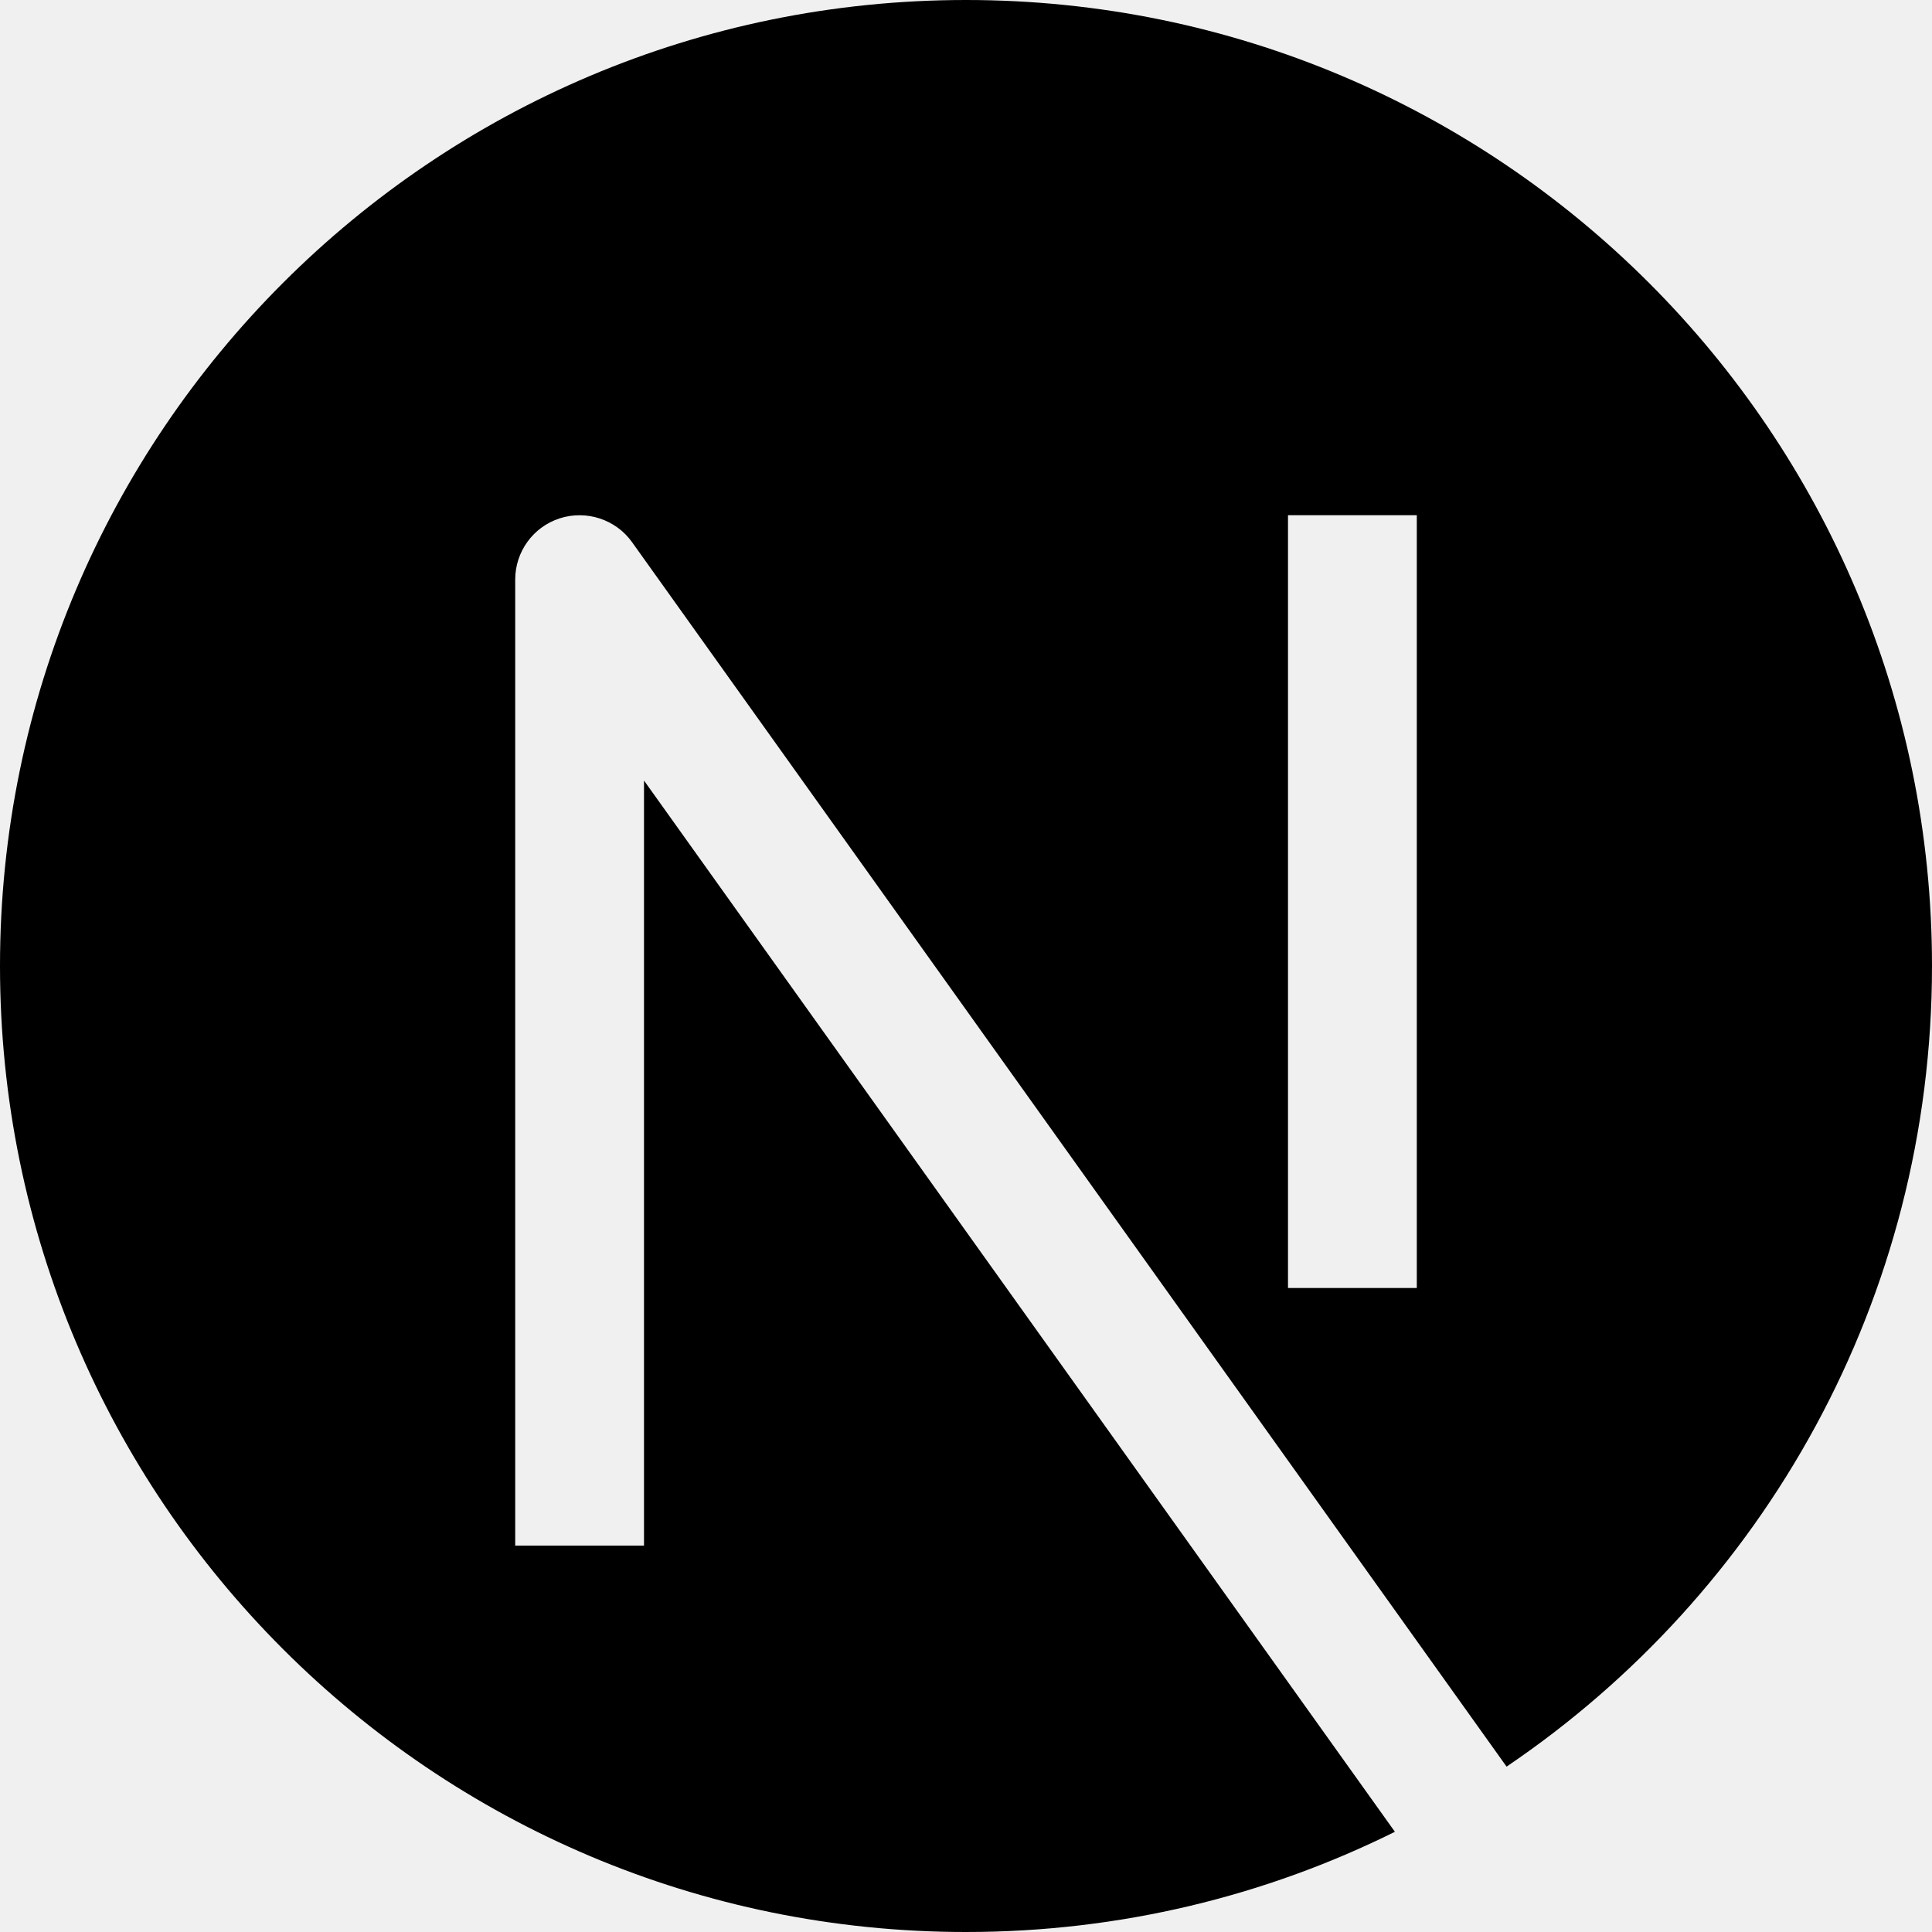
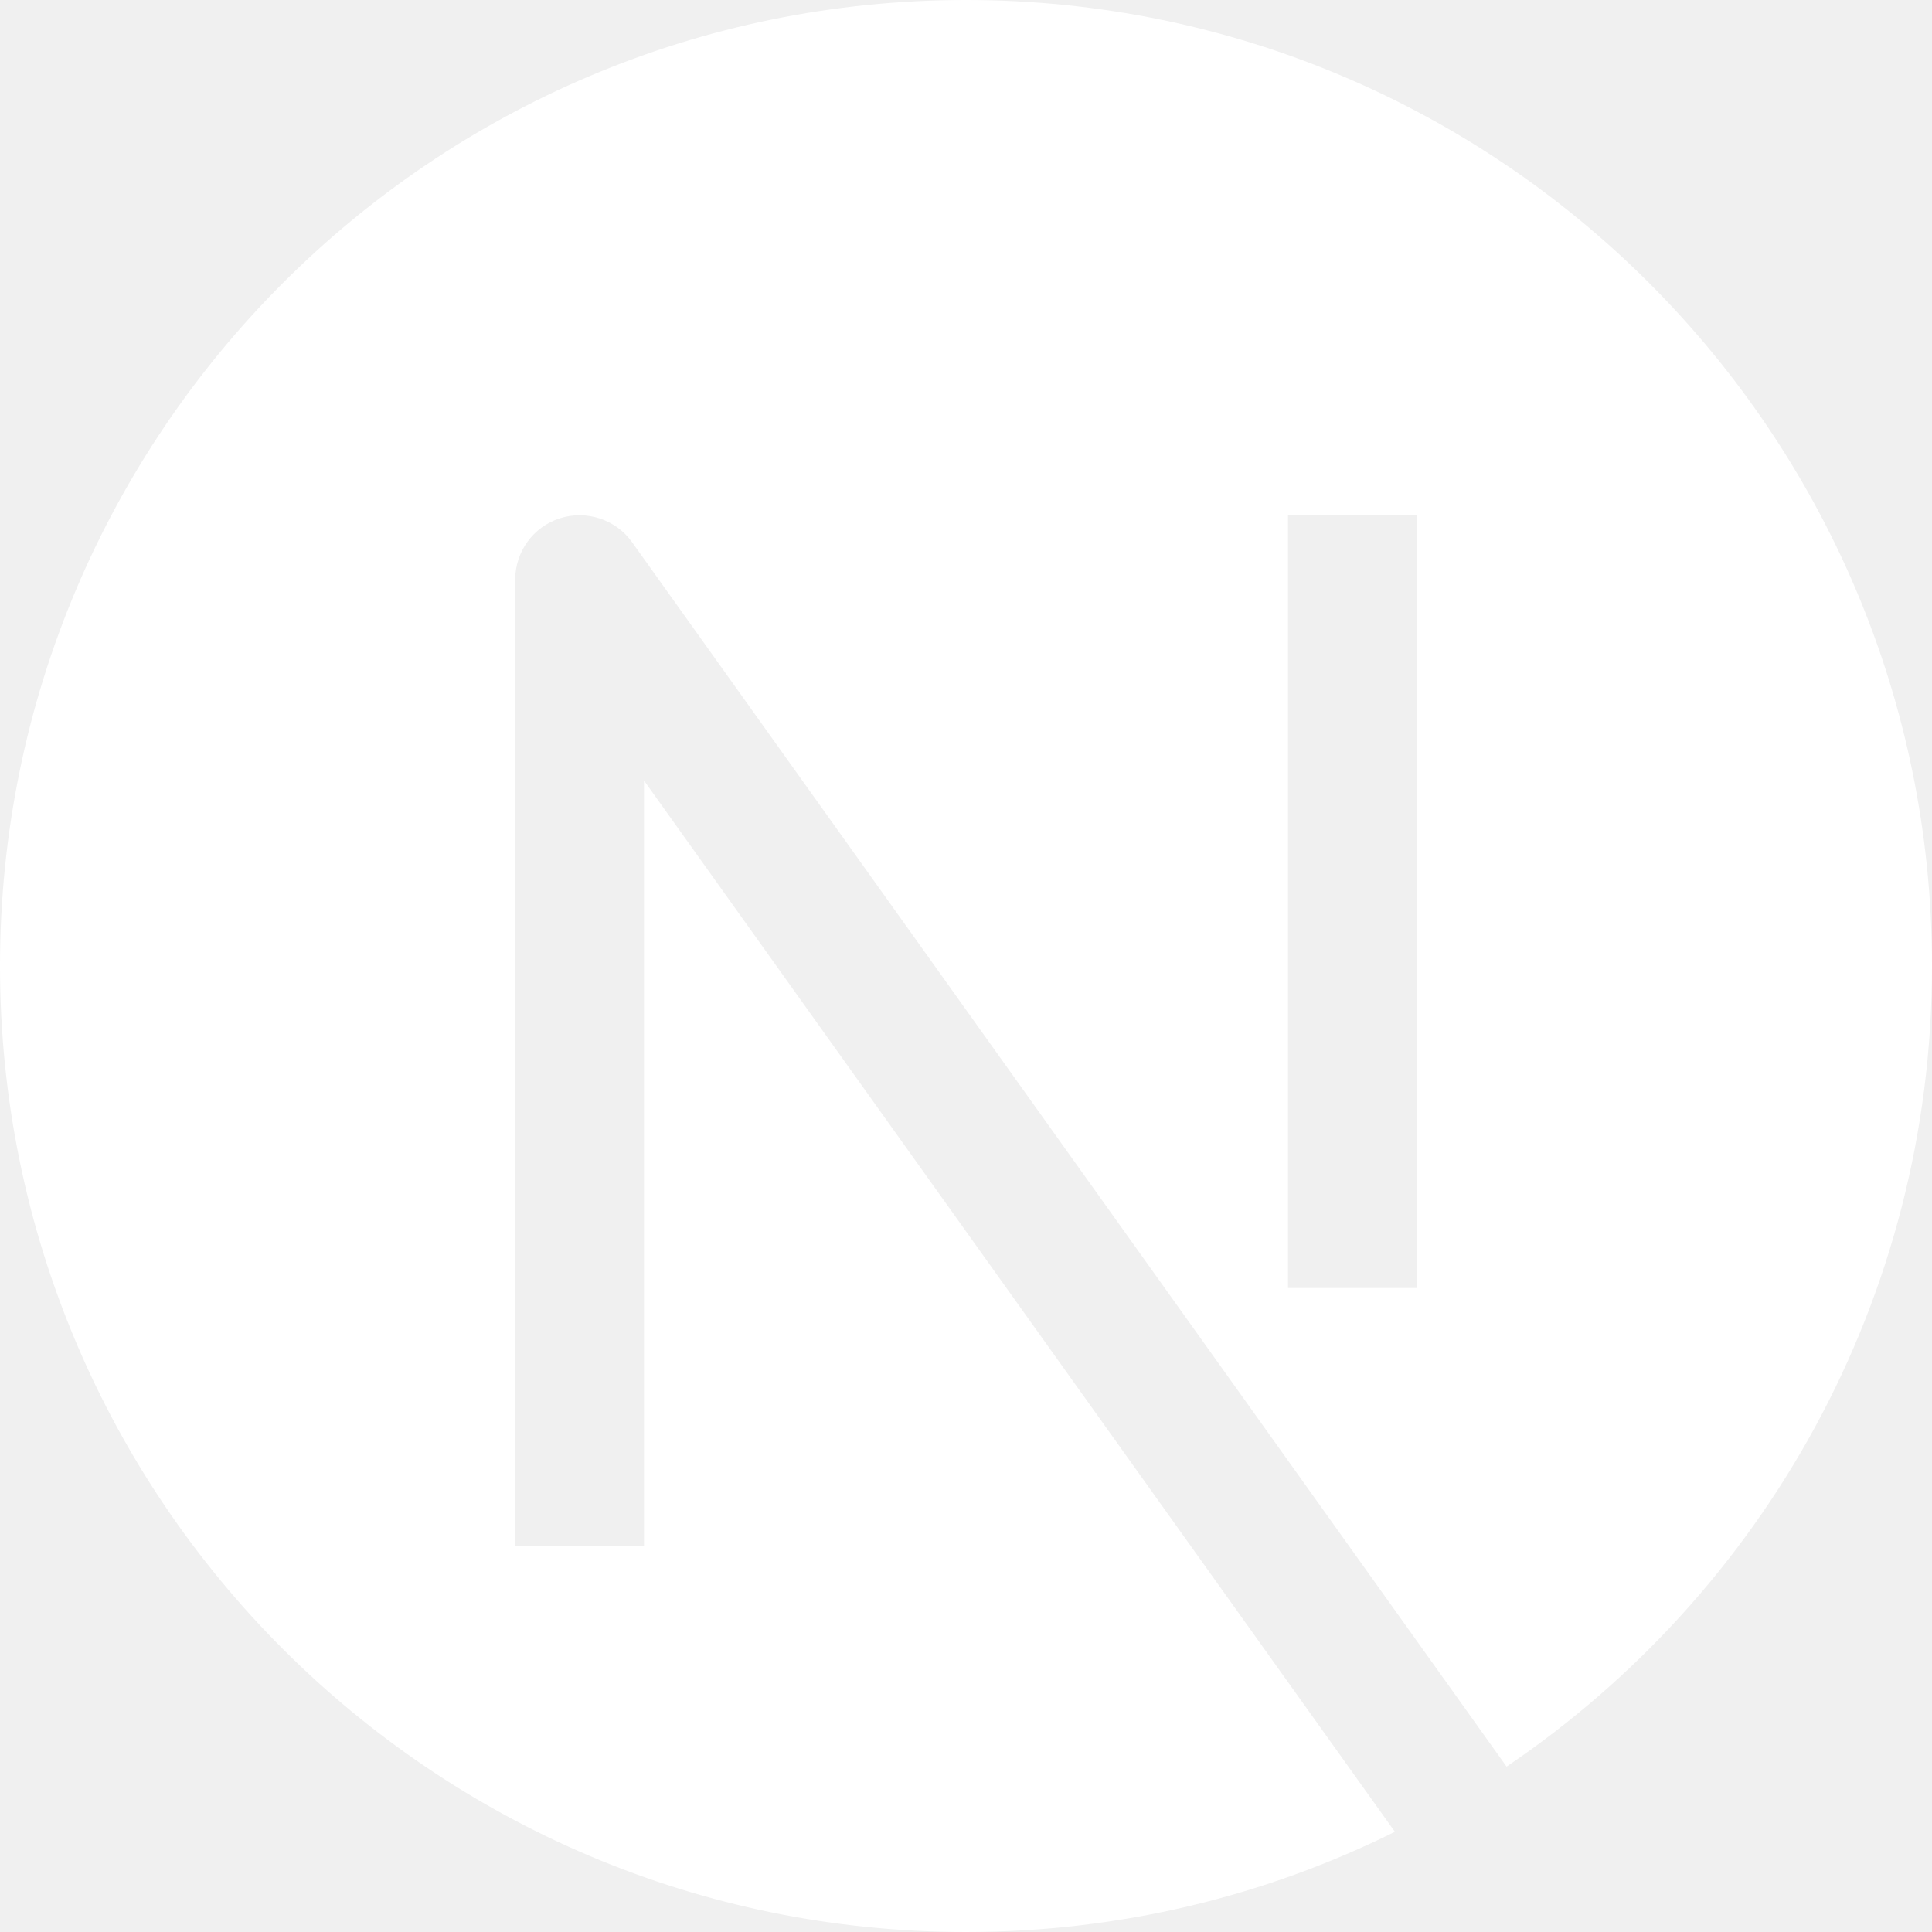
<svg xmlns="http://www.w3.org/2000/svg" width="800px" height="800px" viewBox="0 0 15 15" fill="none">
-   <path fill-rule="evenodd" clip-rule="evenodd" d="M0 7.5C0 3.358 3.358 0 7.5 0C11.642 0 15 3.358 15 7.5C15 10.087 13.69 12.368 11.697 13.716L4.907 4.209C4.781 4.033 4.554 3.958 4.347 4.024C4.14 4.09 4 4.283 4 4.5V12H5V6.06L10.83 14.222C9.827 14.72 8.696 15 7.5 15C3.358 15 0 11.642 0 7.5ZM10 10V4H11V10H10Z" fill="#000000" />
+   <path fill-rule="evenodd" clip-rule="evenodd" d="M0 7.5C0 3.358 3.358 0 7.5 0C11.642 0 15 3.358 15 7.5C15 10.087 13.69 12.368 11.697 13.716L4.907 4.209C4.781 4.033 4.554 3.958 4.347 4.024C4.14 4.09 4 4.283 4 4.5V12H5V6.06L10.83 14.222C9.827 14.72 8.696 15 7.5 15C3.358 15 0 11.642 0 7.5ZM10 10V4H11V10H10Z" fill="#FFFFFF" />
</svg>
